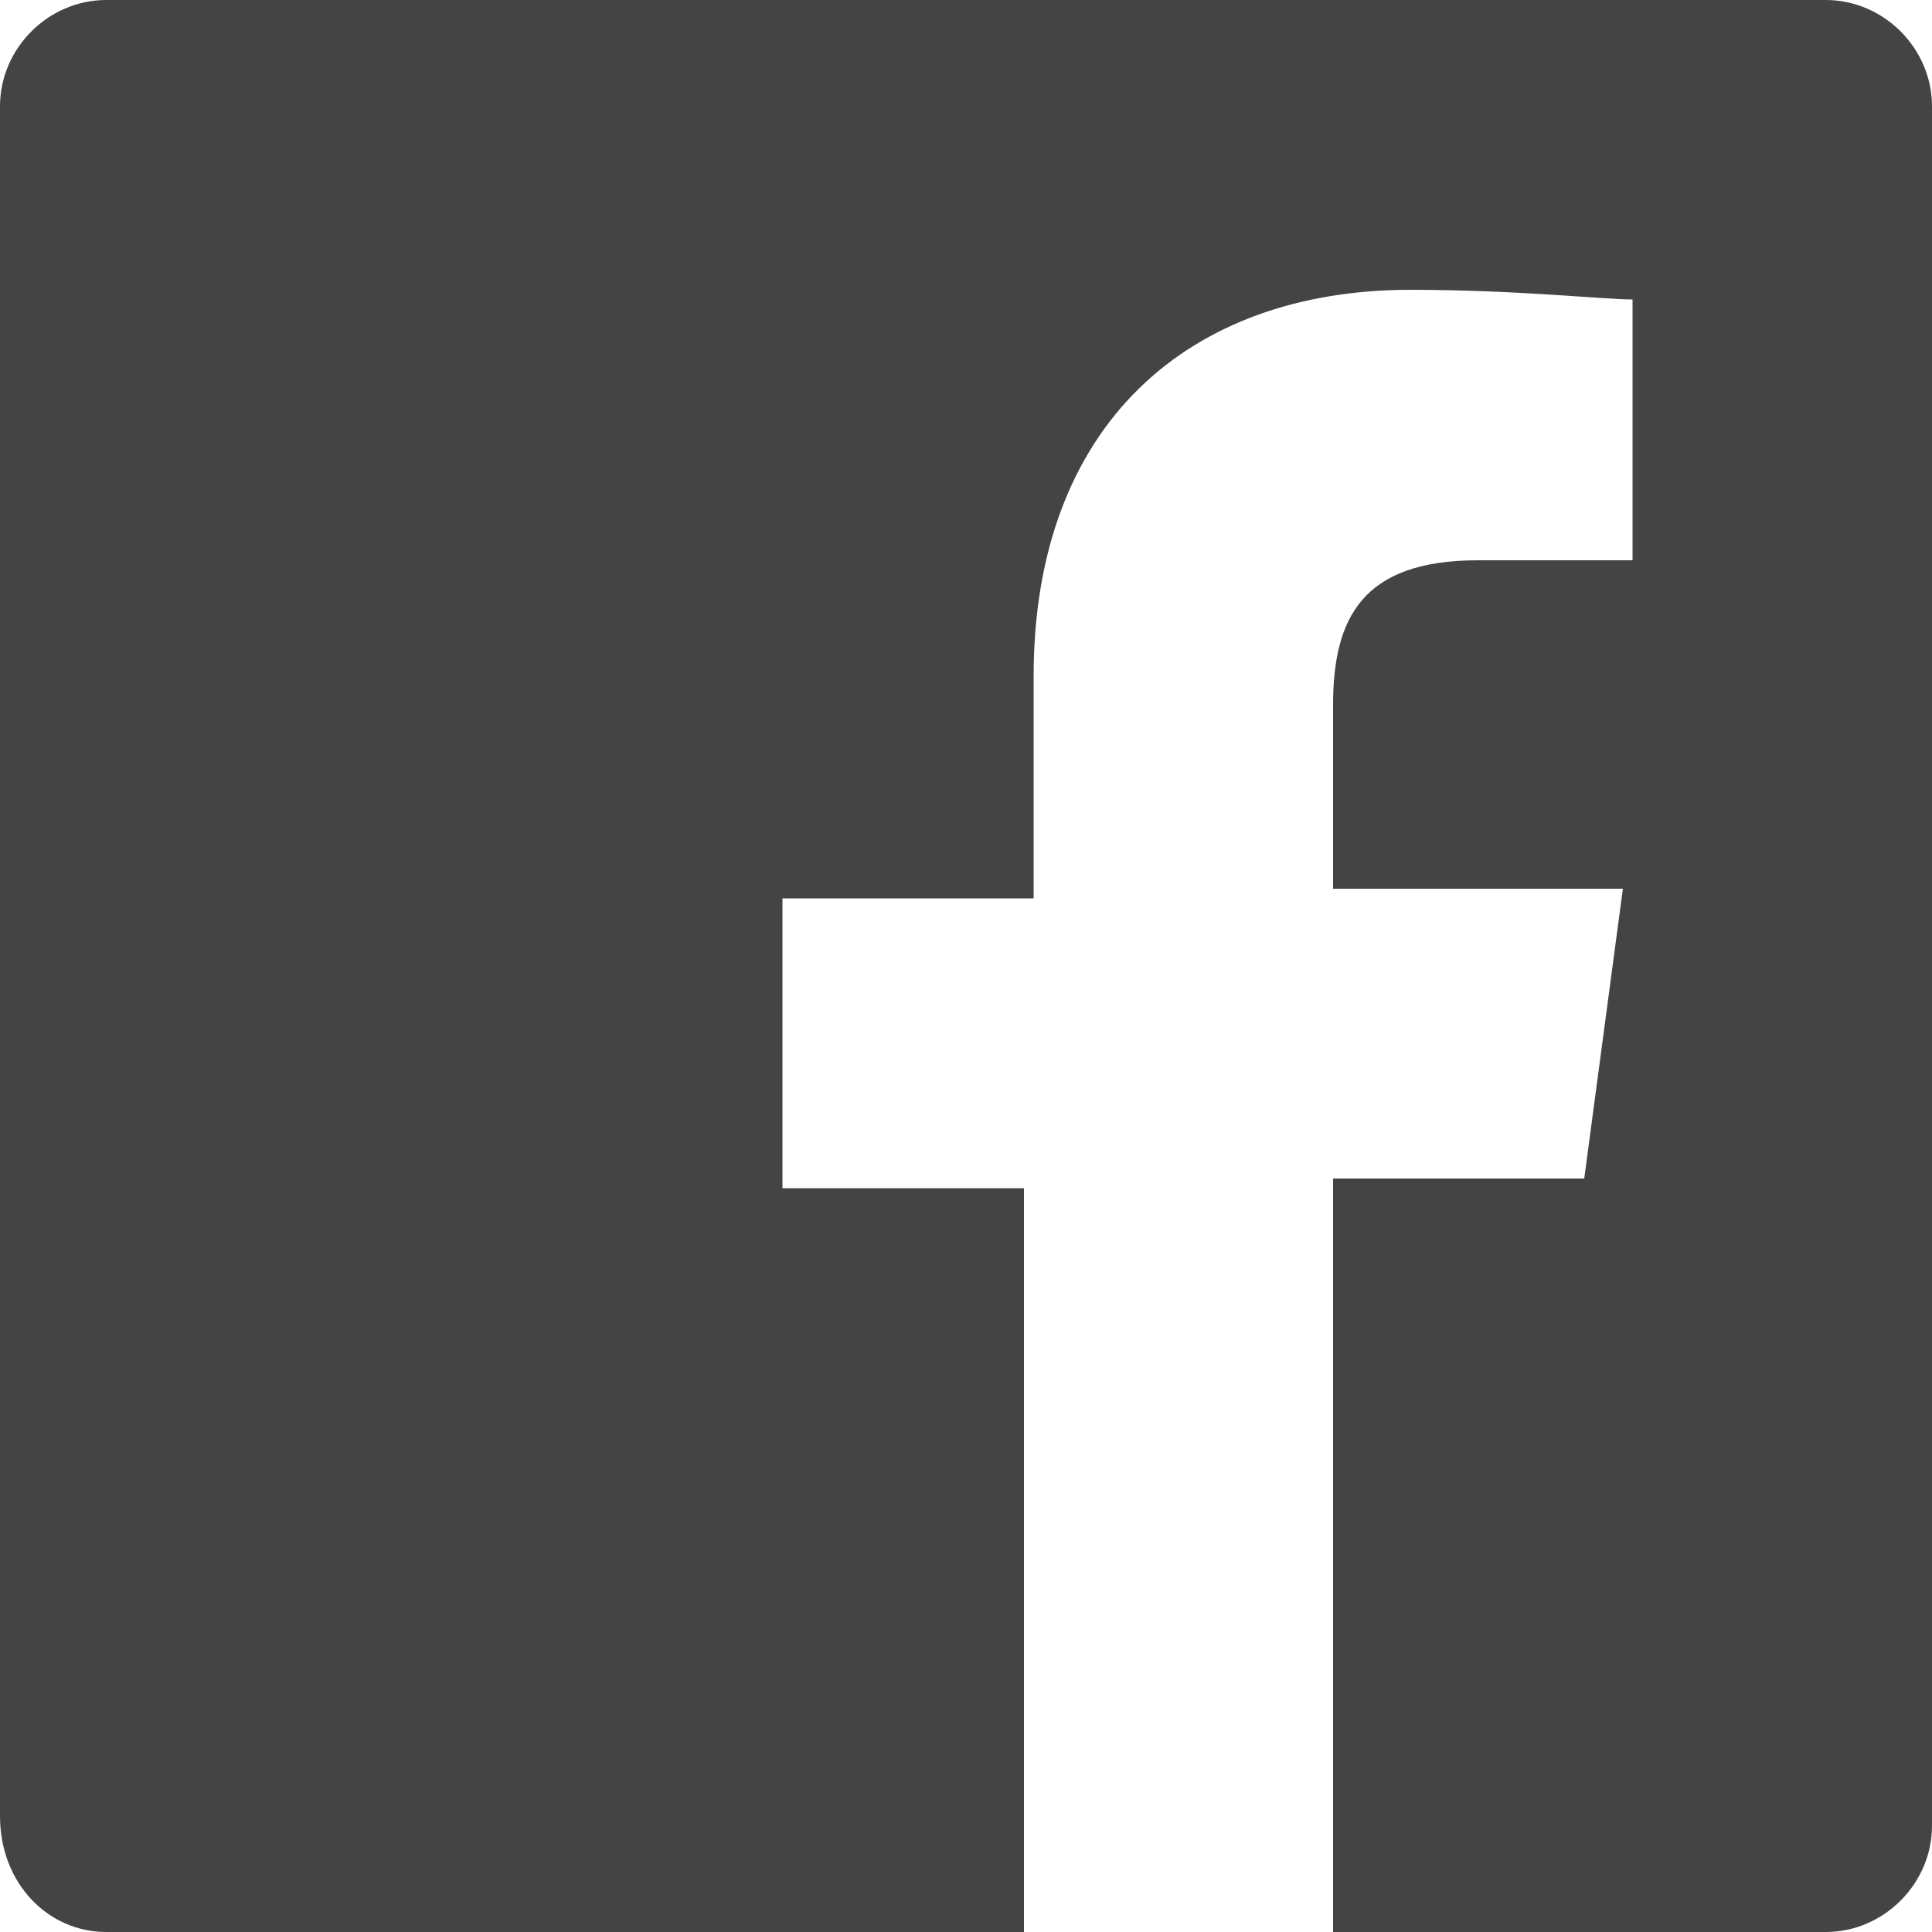
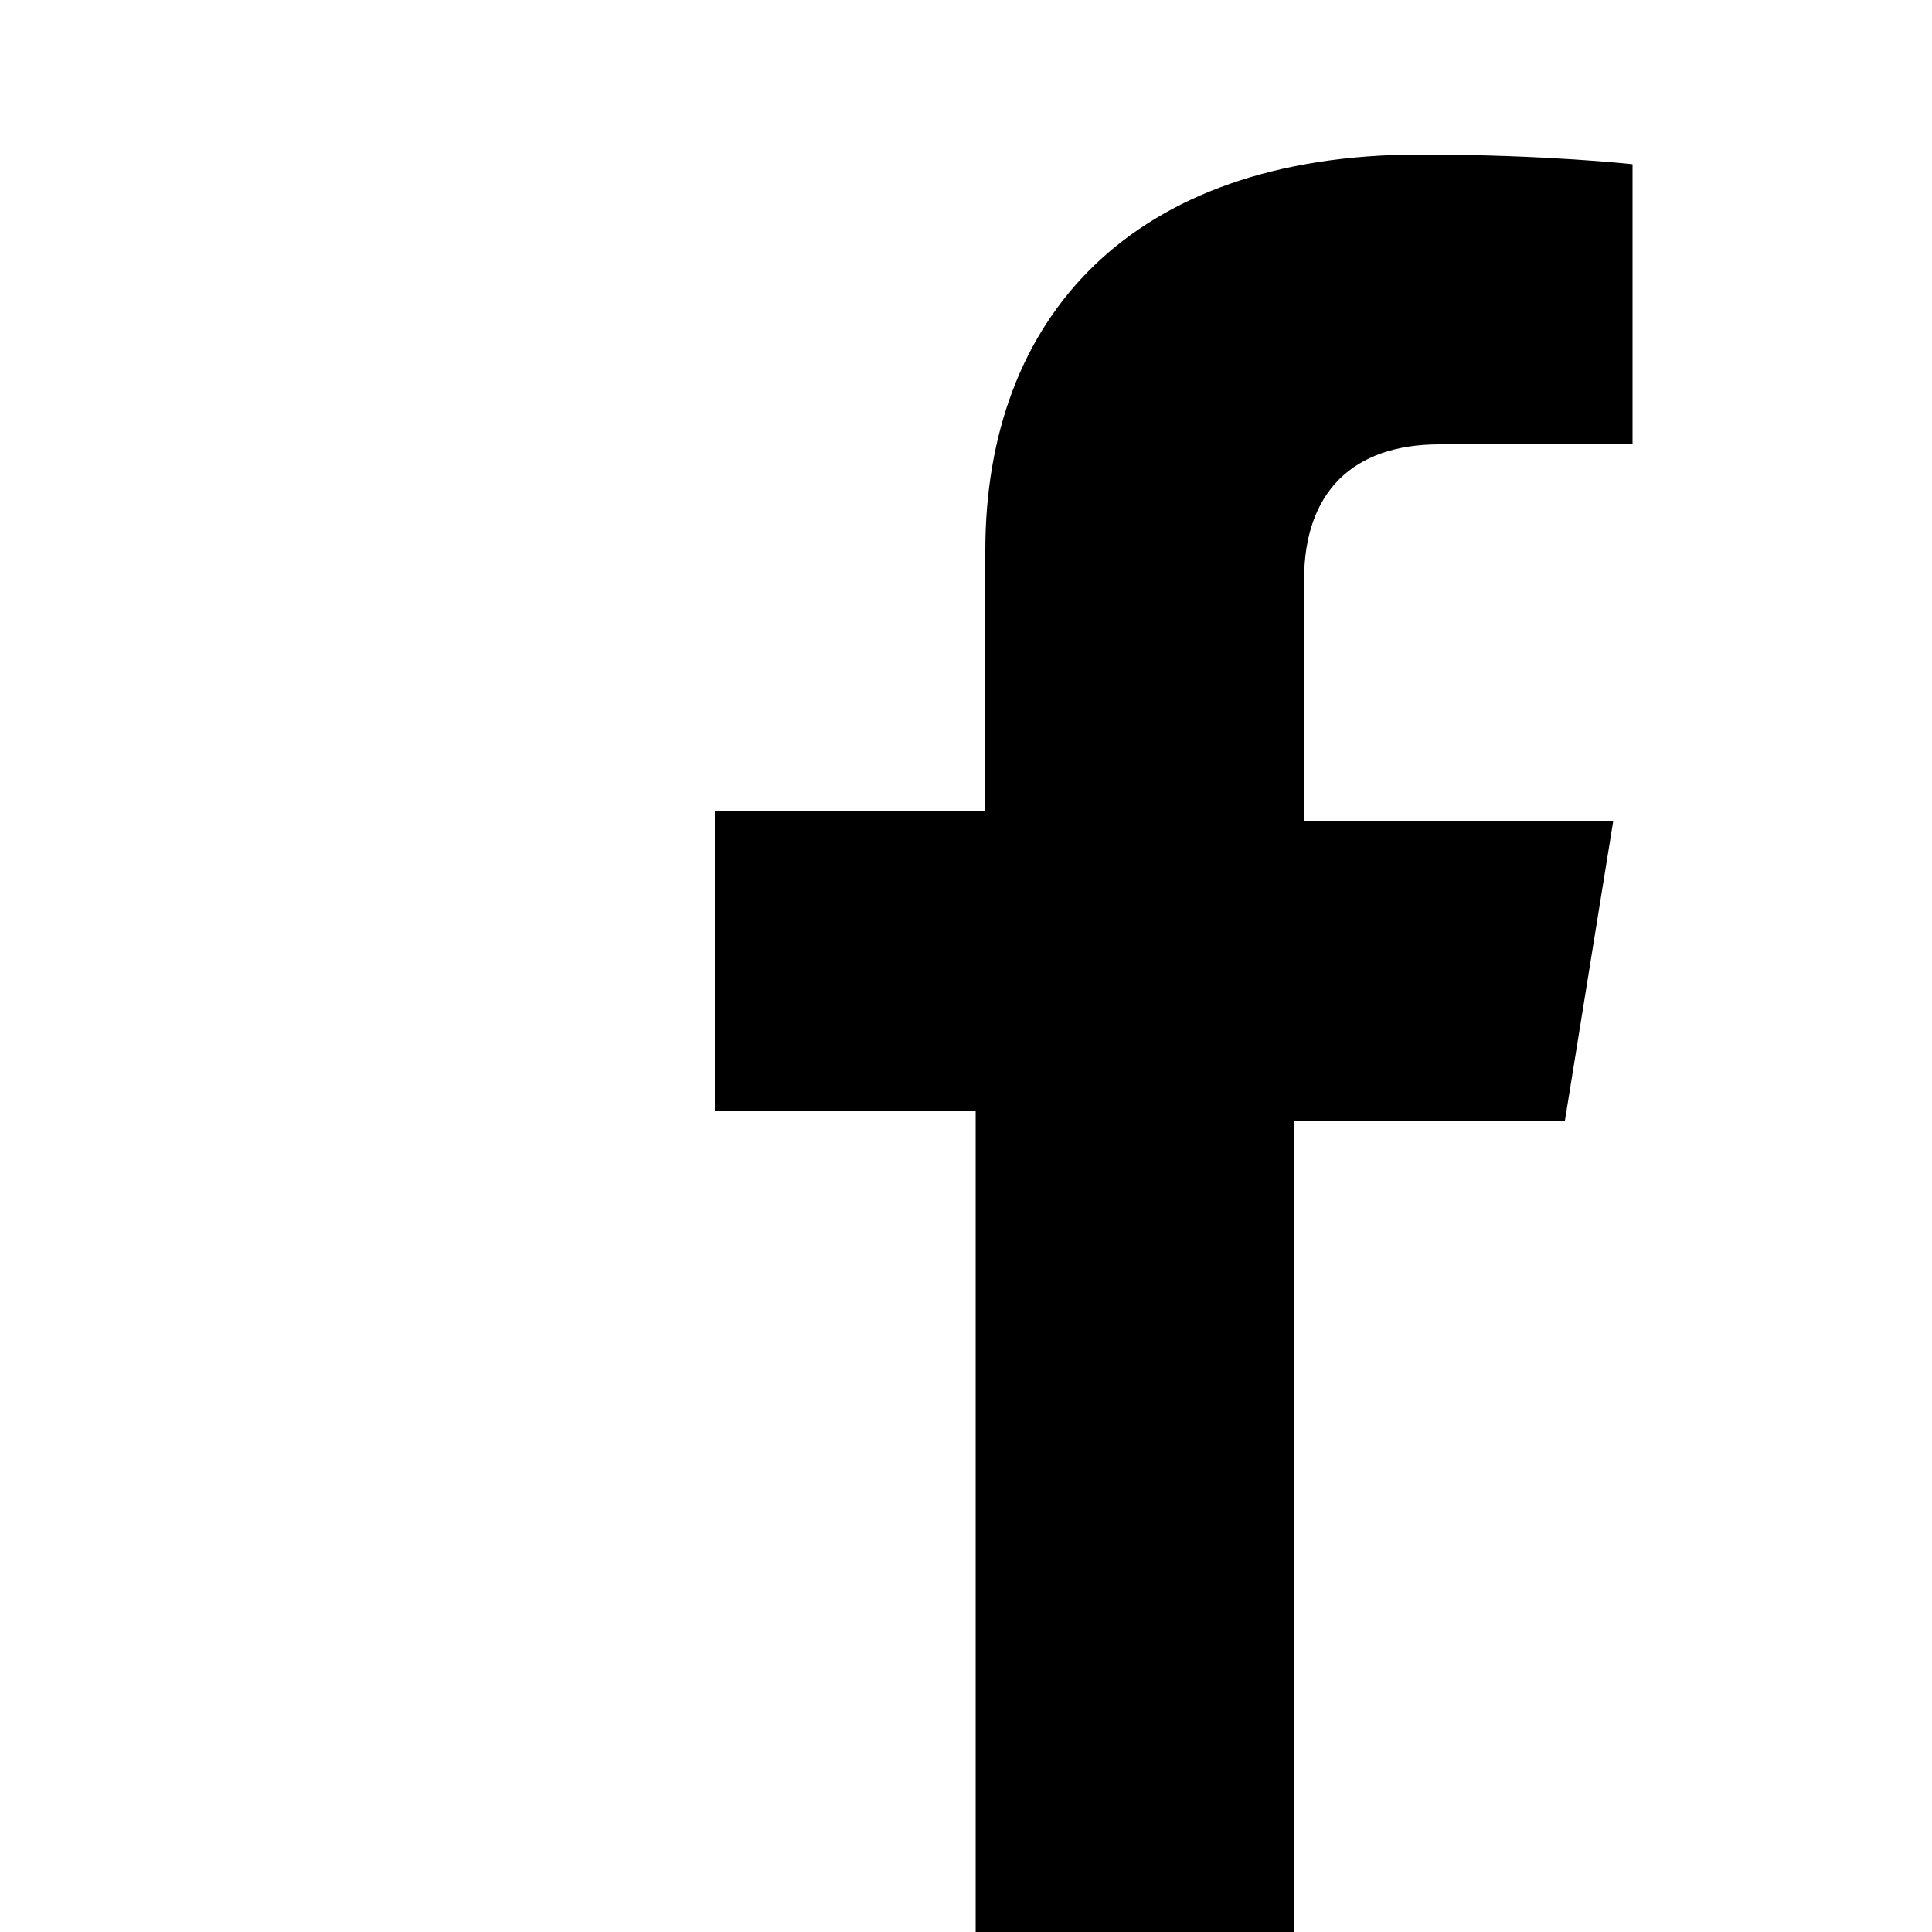
<svg xmlns="http://www.w3.org/2000/svg" version="1.1" id="Ebene_1" x="0px" y="0px" viewBox="0 0 20 20" enable-background="new 0 0 20 20" xml:space="preserve">
-   <path fill="#444444" d="M18.9,0H1.1C0.5,0,0,0.5,0,1.1v17.7C0,19.5,0.5,20,1.1,20h9.5v-7.7H8.1v-3h2.6V7c0-2.6,1.6-4,3.9-4  c1.1,0,2,0.1,2.3,0.1v2.7l-1.6,0c-1.2,0-1.5,0.6-1.5,1.5v1.9h3l-0.4,3h-2.6V20h5.1c0.6,0,1.1-0.5,1.1-1.1V1.1C20,0.5,19.5,0,18.9,0  L18.9,0z" />
+   <path d="M16.2,11.6l0.5-3.1h-3.2V6c0-0.9,0.5-1.4,1.4-1.4h2V1.7c0,0-0.9-0.1-2.2-0.1c-3,0-4.5,1.7-4.5,4.1v2.7H7.4v3.1h2.7V20h3.3   v-8.4H16.2z" />
</svg>
